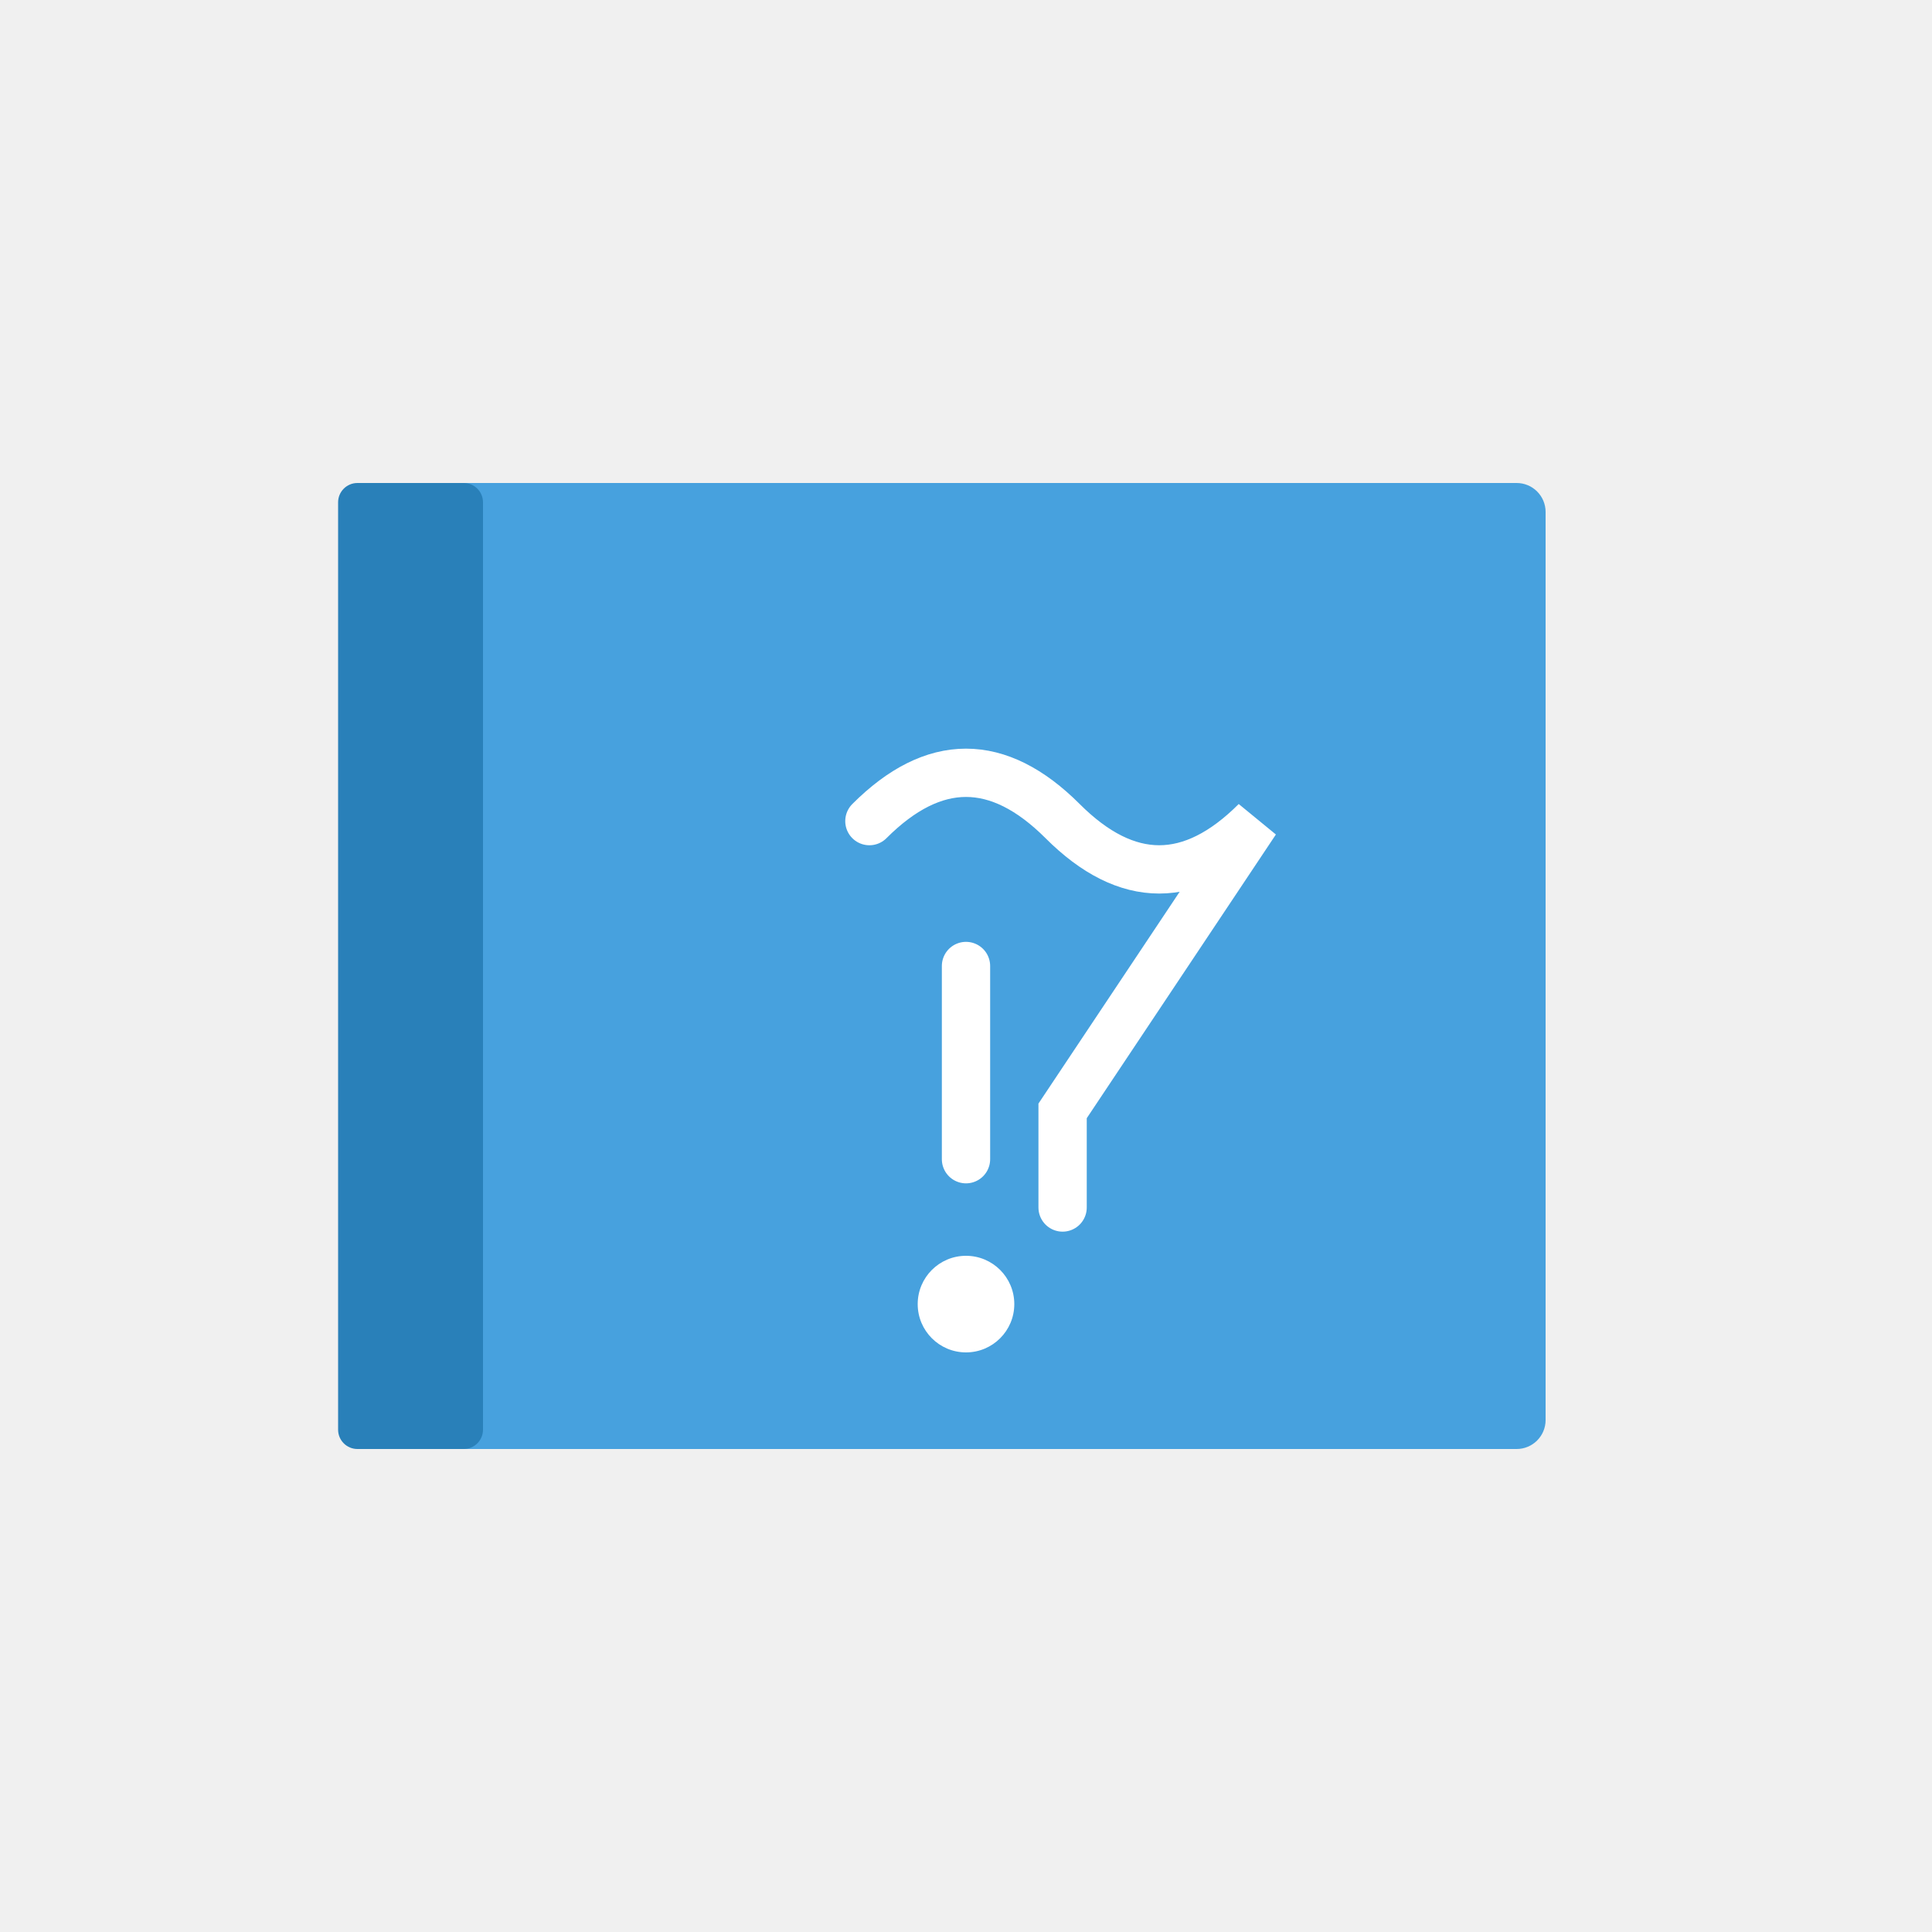
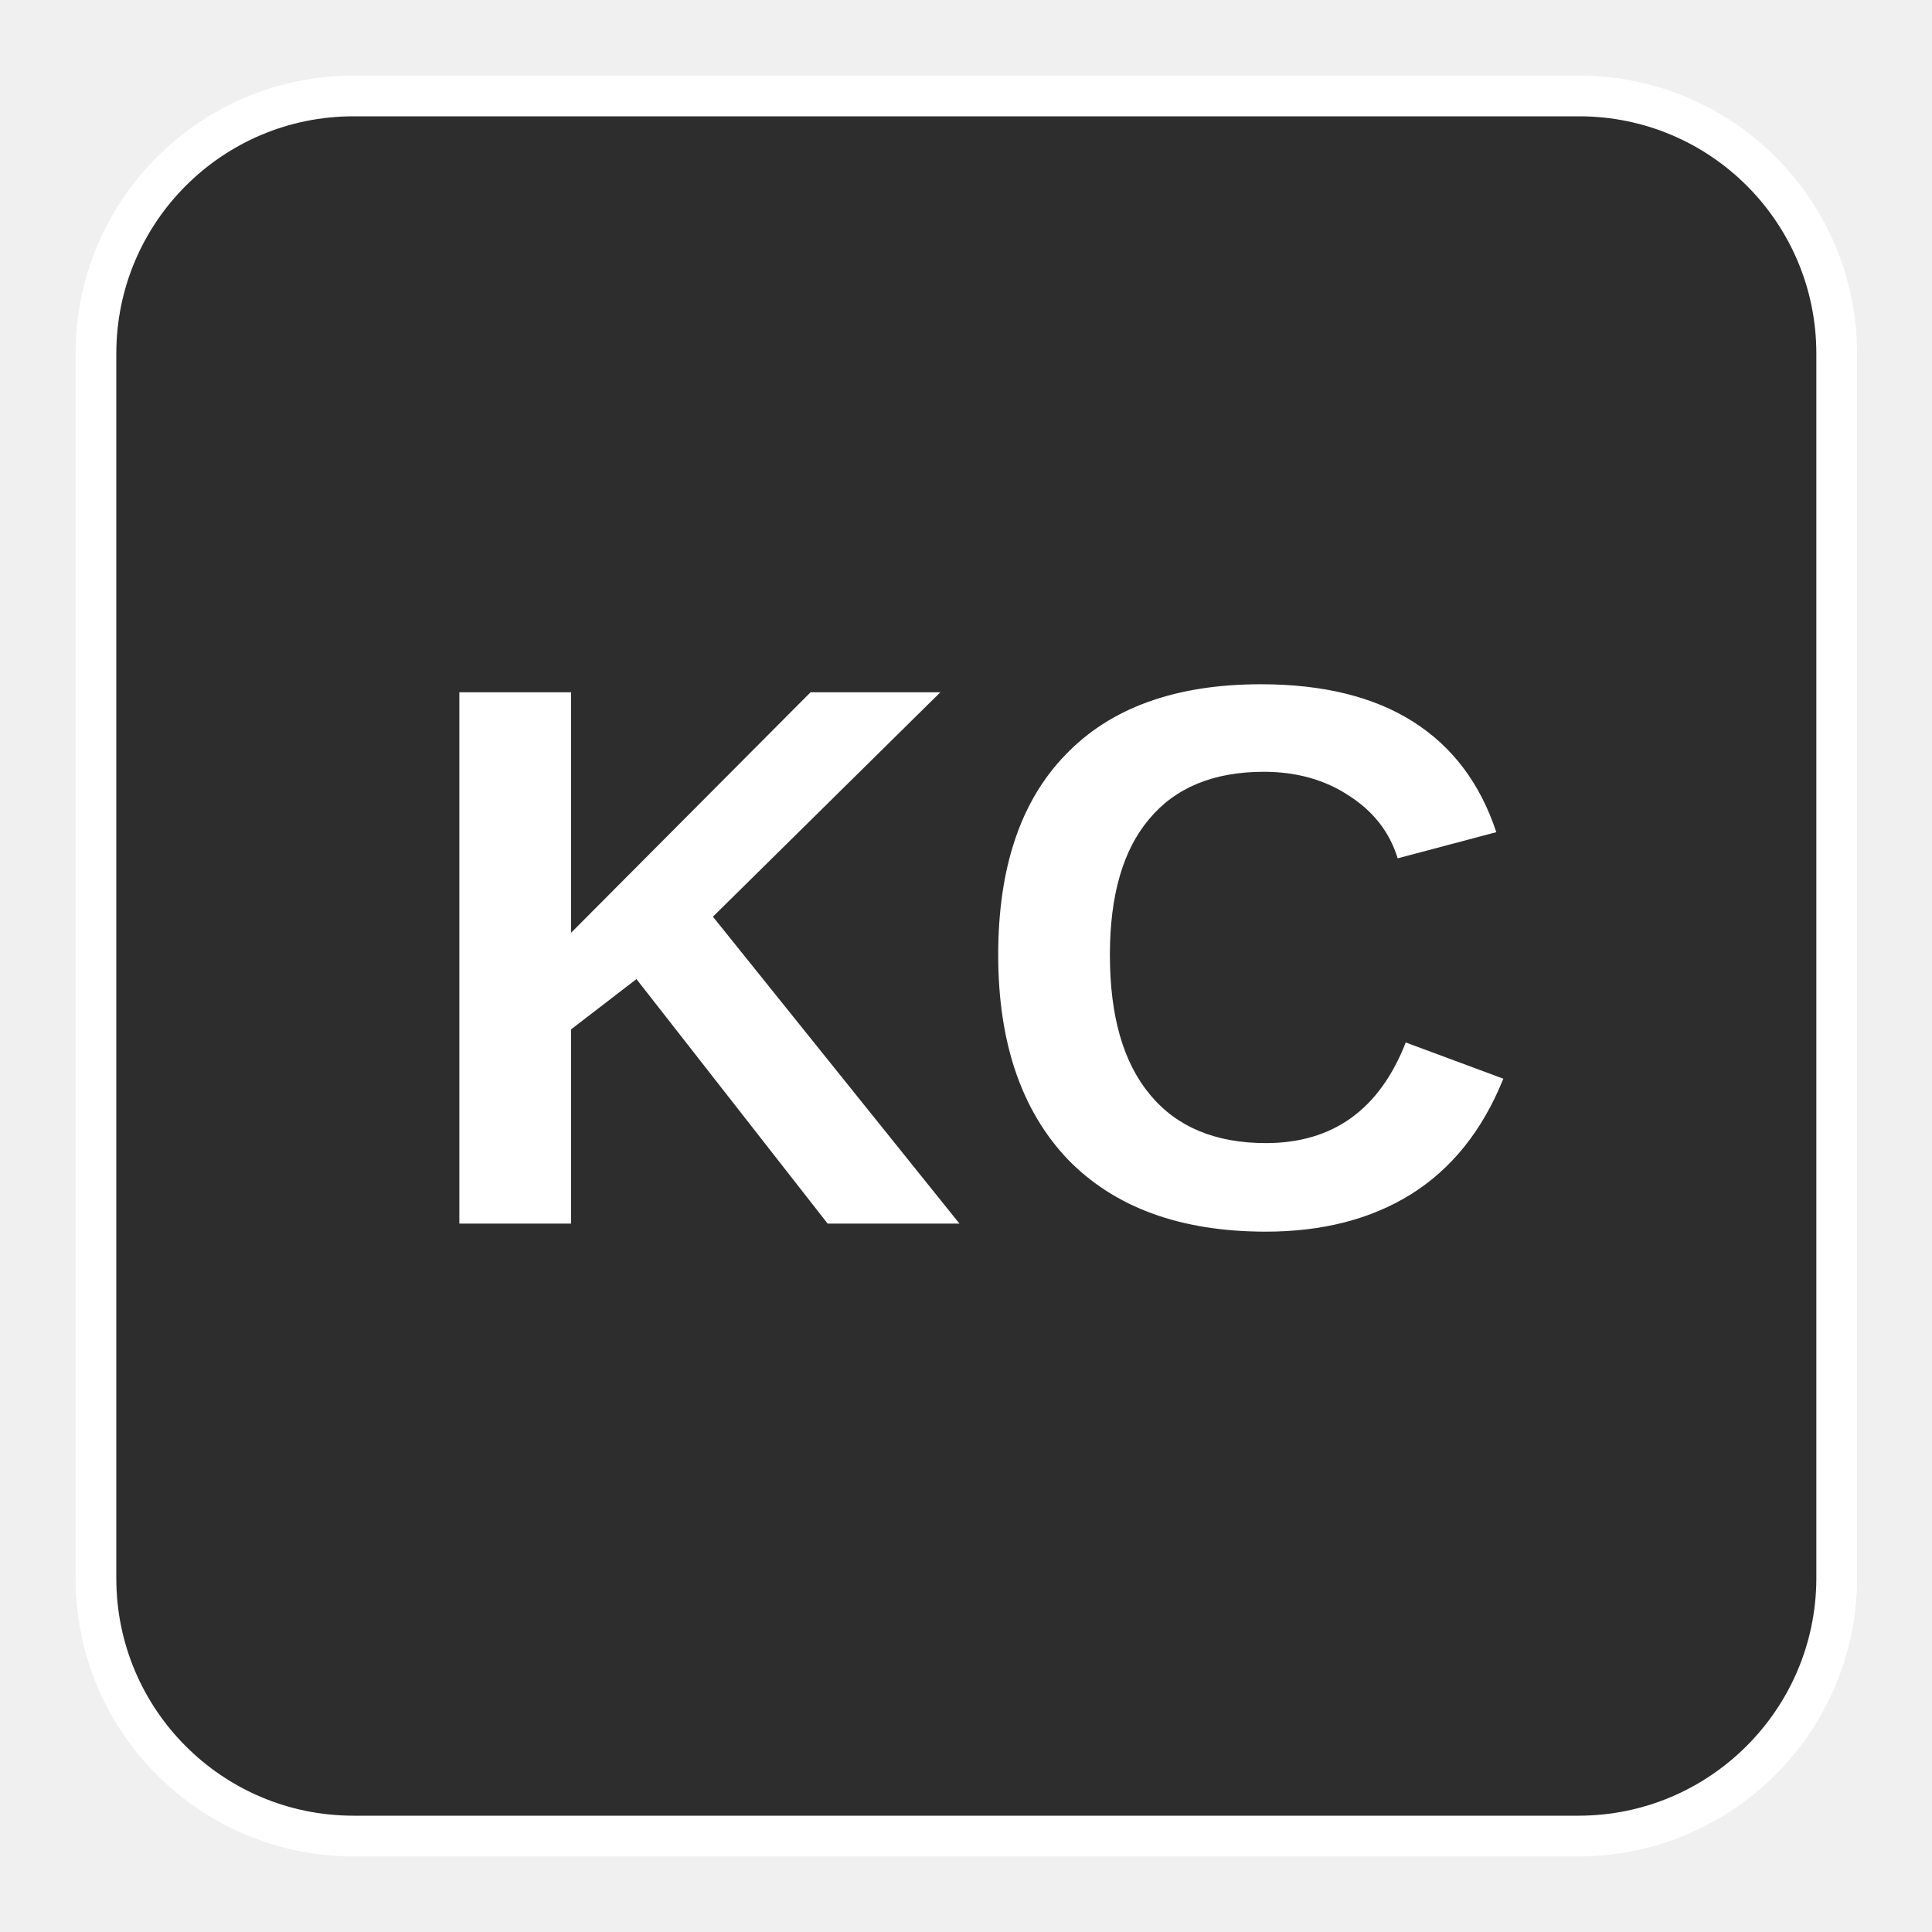
- <svg xmlns="http://www.w3.org/2000/svg" width="32" height="32" viewBox="0 0 200 200">
-   <rect x="40" y="50" width="120" height="100" rx="3" fill="#3498DB" opacity="0.9" />
-   <rect x="35" y="50" width="15" height="100" rx="2" fill="#2980B9" />
-   <path d="M90 85 Q100 75 110 85 T130 85 Q120 100 110 115 L110 125 M100 100 Q100 110 100 120" stroke="white" stroke-width="5" fill="none" stroke-linecap="round" />
-   <circle cx="100" cy="135" r="5" fill="white" />
+ <svg xmlns="http://www.w3.org/2000/svg" version="1.1" x="0px" y="0px" viewBox="0 0 30 30" style="enable-background:new 0 0 30 30;" xml:space="preserve">
+   <defs>
+     <style type="text/css">
+     .st-bg{fill:#2D2D2D;stroke:#FFFFFF;stroke-width:0.632;stroke-miterlimit:10;}
+     .st-text{fill:#FFFFFF;font-family:Arial, sans-serif;font-size:12px;font-weight:bold;}
+   </style>
+   </defs>
+   <g>
+     <path class="st-bg" d="M24.51,28.51H5.49c-2.21,0-4-1.79-4-4V5.49c0-2.21,1.79-4,4-4h19.03c2.21,0,4,1.79,4,4v19.03     C28.51,26.72,26.72,28.51,24.51,28.51z" />
+     <text x="15" y="19" text-anchor="middle" class="st-text">KC</text>
+   </g>
</svg>
